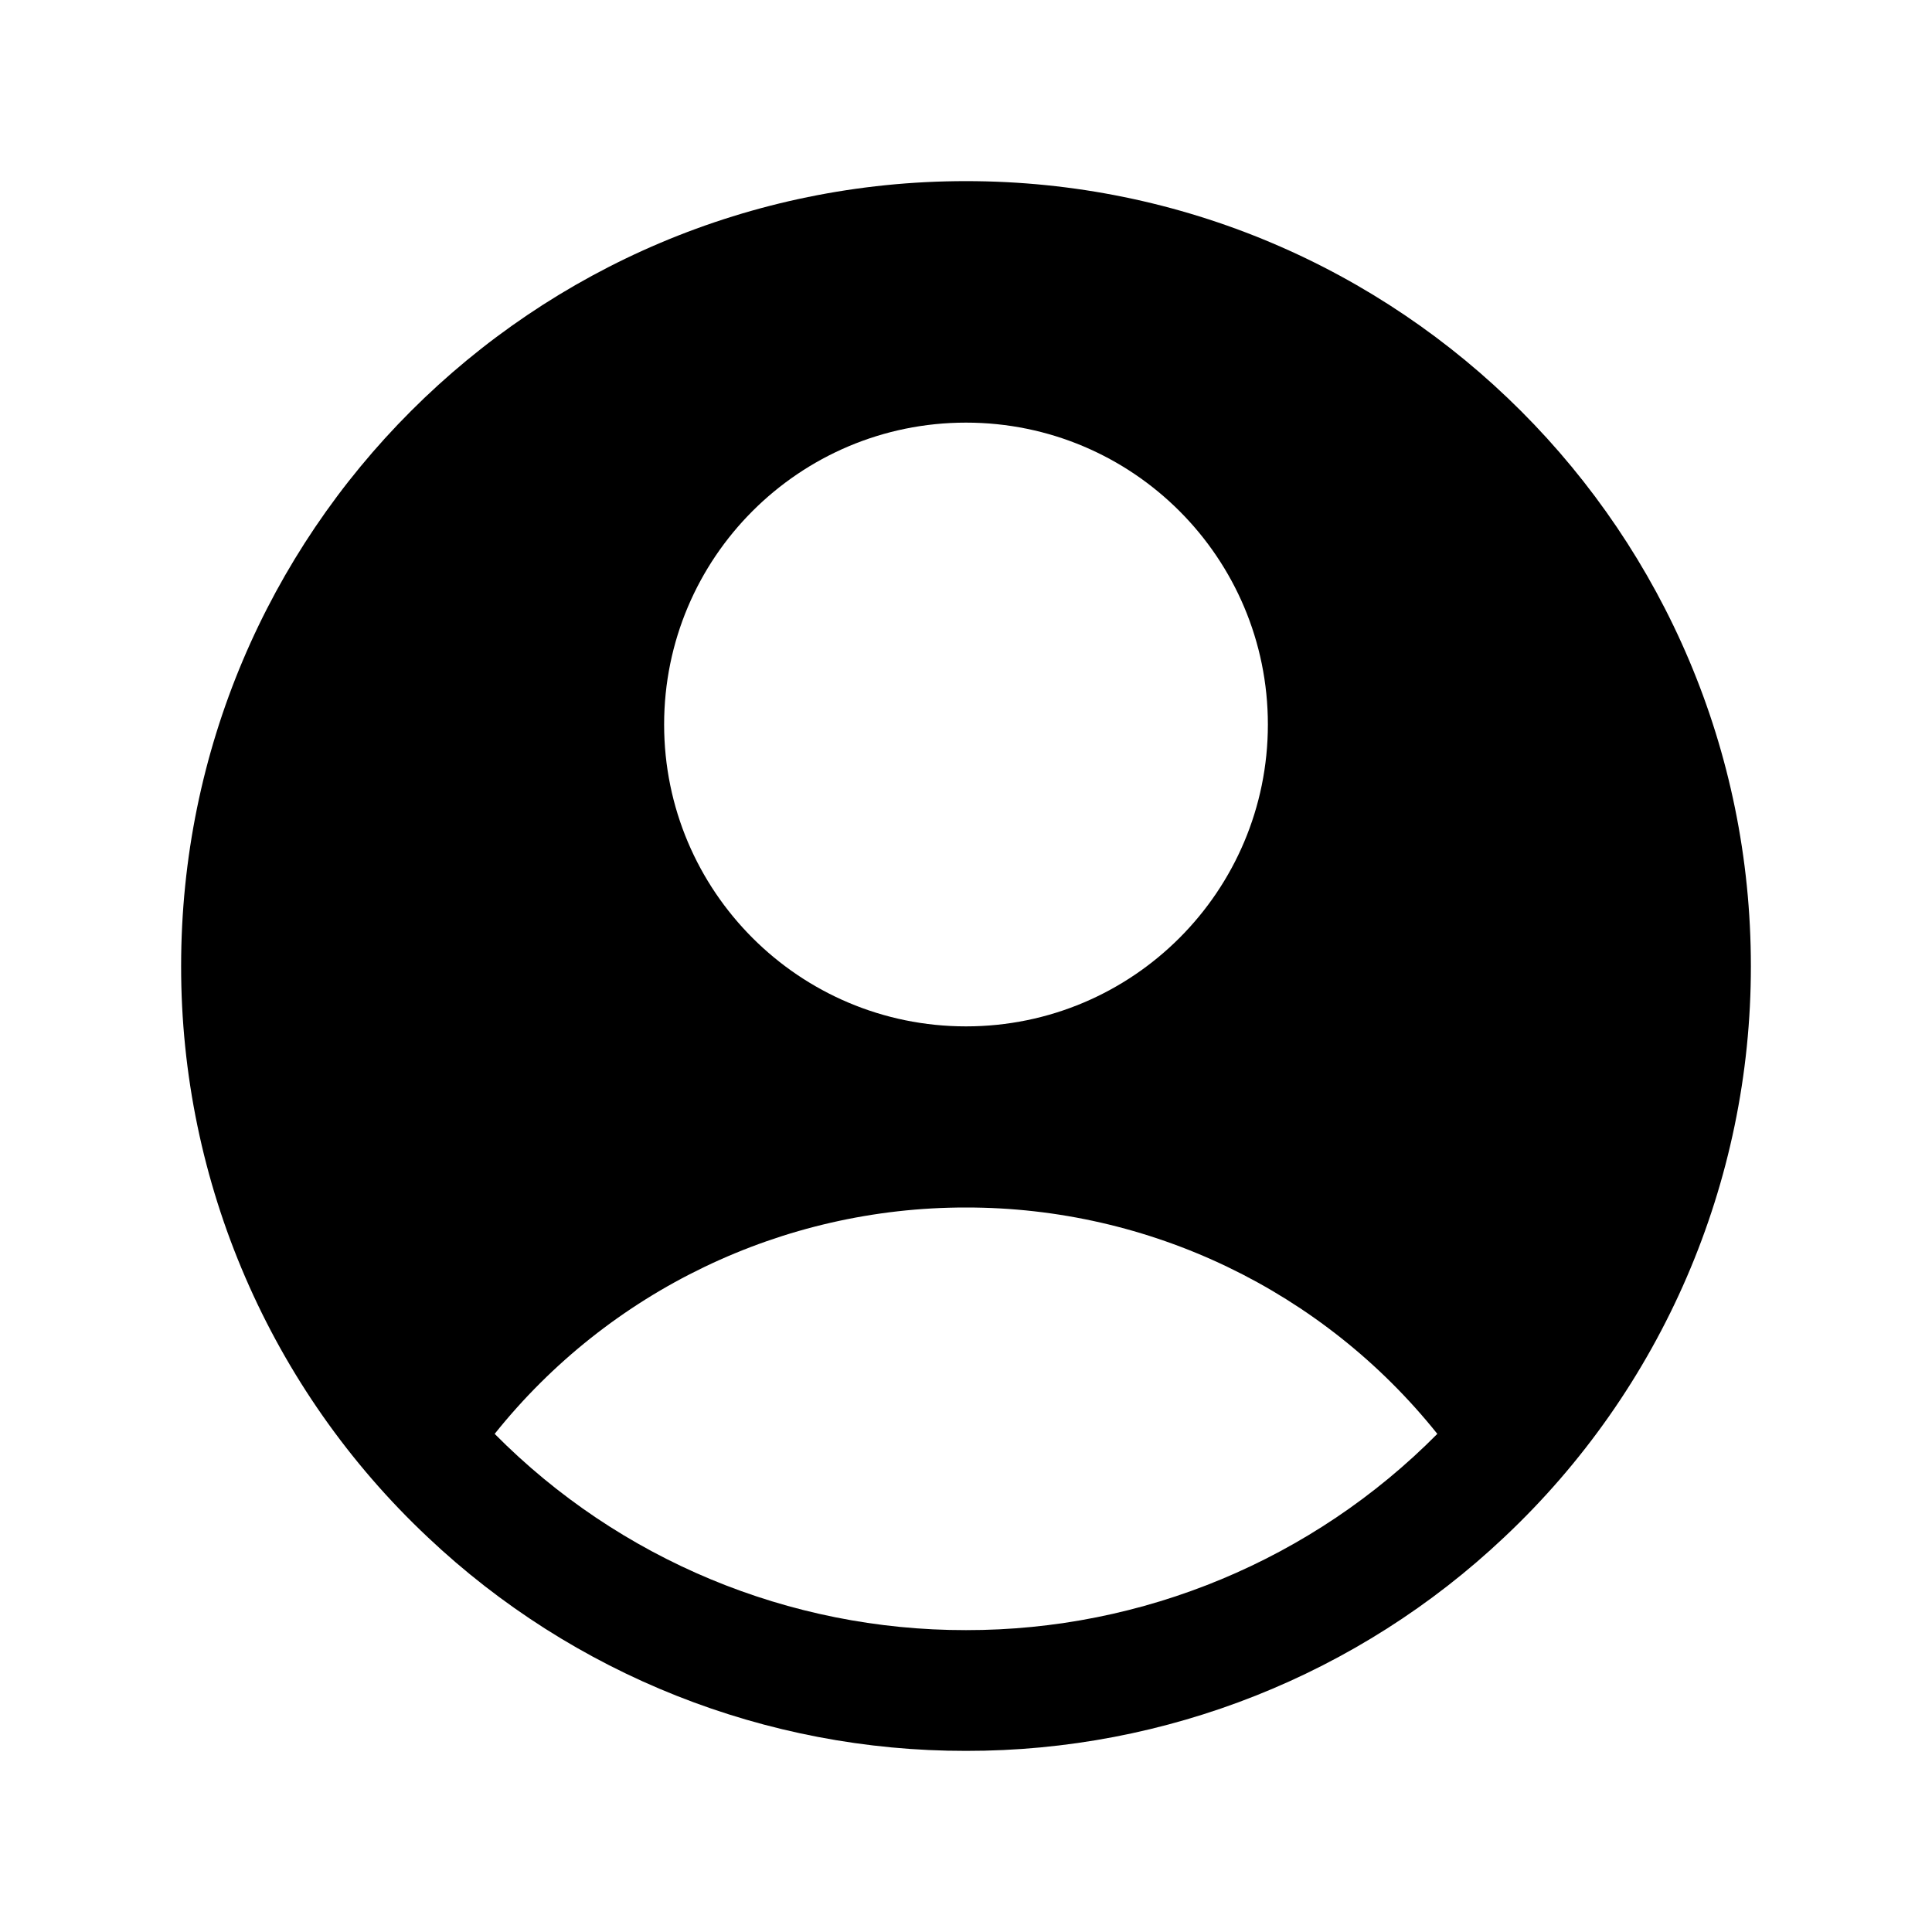
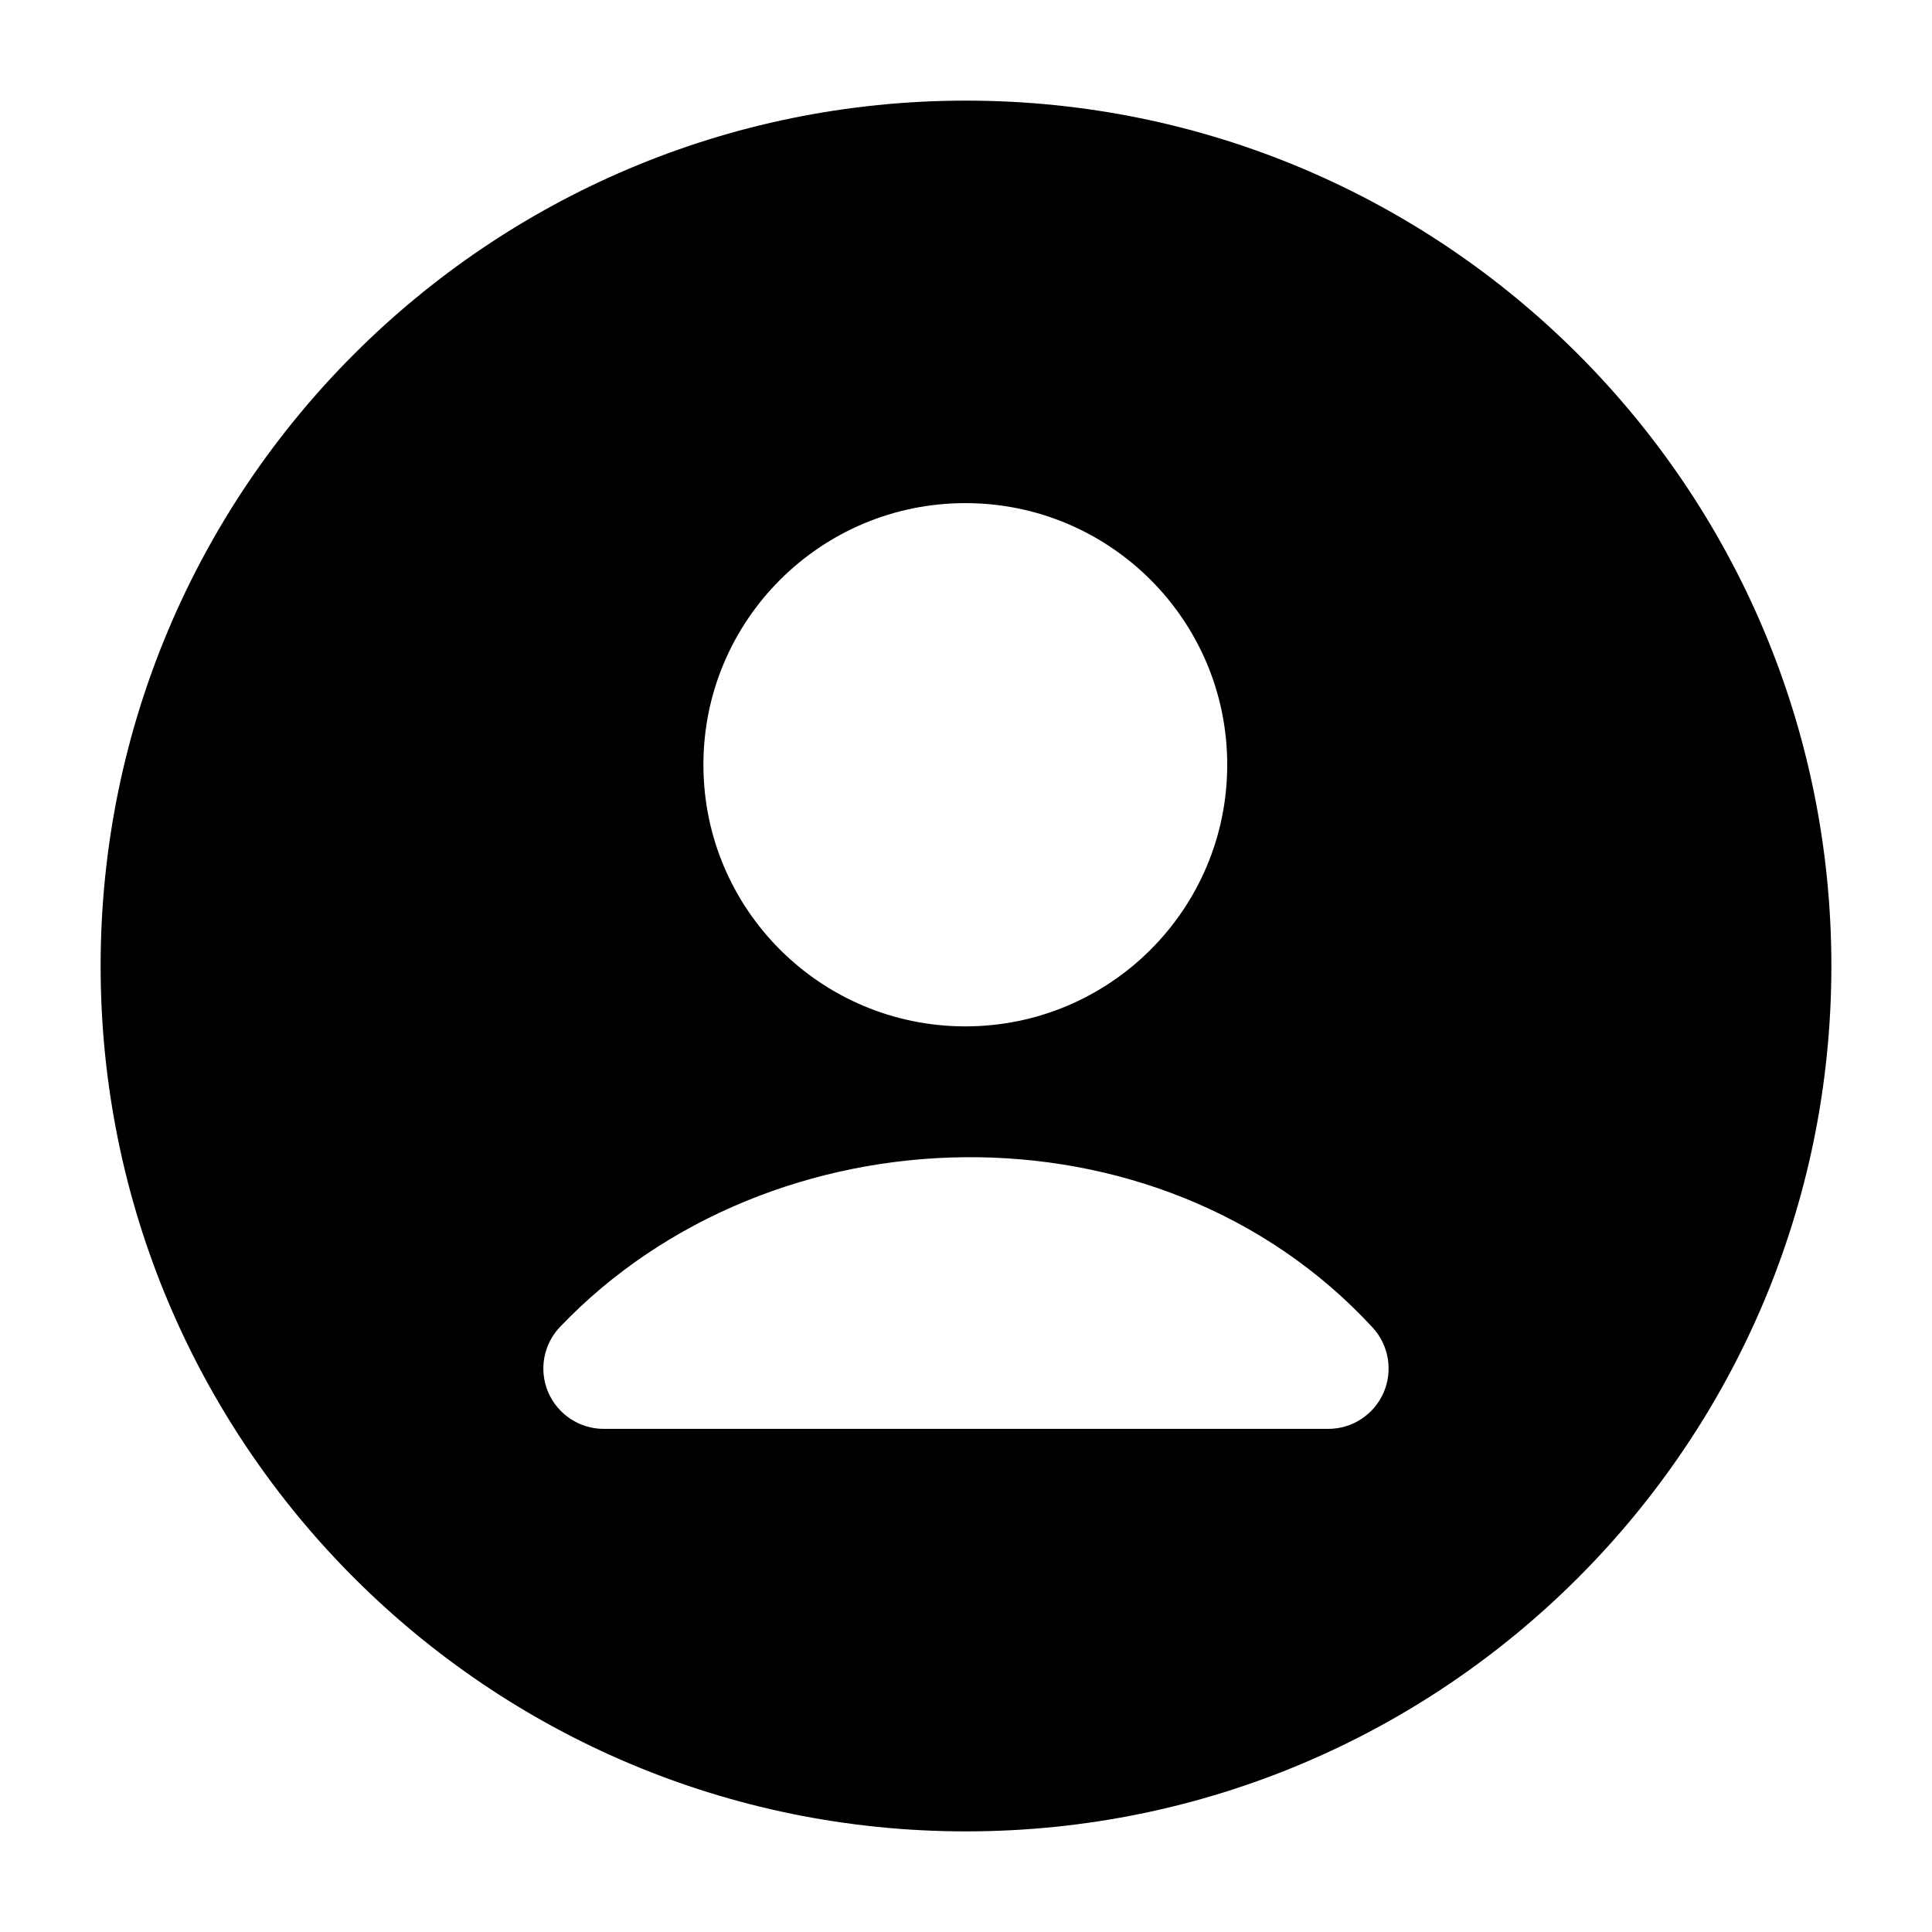
- <svg xmlns="http://www.w3.org/2000/svg" viewBox="0 0 24 24" fill="currentColor">
-   <path fill-rule="evenodd" d="M18.685 19.097A9.723 9.723 0 0 0 21.75 12c0-5.385-4.365-9.75-9.75-9.75S2.25 6.615 2.25 12a9.723 9.723 0 0 0 3.065 7.097A9.716 9.716 0 0 0 12 21.75a9.716 9.716 0 0 0 6.685-2.653Zm-12.54-1.285A7.486 7.486 0 0 1 12 15a7.486 7.486 0 0 1 5.855 2.812A8.224 8.224 0 0 1 12 20.25a8.224 8.224 0 0 1-5.855-2.438ZM15.75 9a3.75 3.75 0 1 1-7.5 0 3.75 3.75 0 0 1 7.5 0Z" clip-rule="evenodd" />
+ <svg xmlns="http://www.w3.org/2000/svg" viewBox="0 0 24 24" fill="none" color="currentColor">
+   <path fill-rule="evenodd" clip-rule="evenodd" d="M12 1.25C6.063 1.25 1.25 6.063 1.25 12C1.25 17.937 6.063 22.75 12 22.75C17.937 22.75 22.75 17.937 22.75 12C22.75 6.063 17.937 1.25 12 1.25ZM11.992 6.25C10.196 6.25 8.738 7.704 8.738 9.5C8.738 11.296 10.196 12.75 11.992 12.75C13.787 12.75 15.245 11.296 15.245 9.5C15.245 7.704 13.787 6.25 11.992 6.25ZM17.052 16.492C14.384 13.598 9.571 13.745 6.958 16.482C6.75 16.699 6.692 17.019 6.81 17.295C6.929 17.571 7.2 17.75 7.5 17.75H16.5C16.798 17.75 17.067 17.574 17.187 17.301C17.306 17.028 17.253 16.711 17.052 16.492Z" fill="currentColor" />
</svg>
